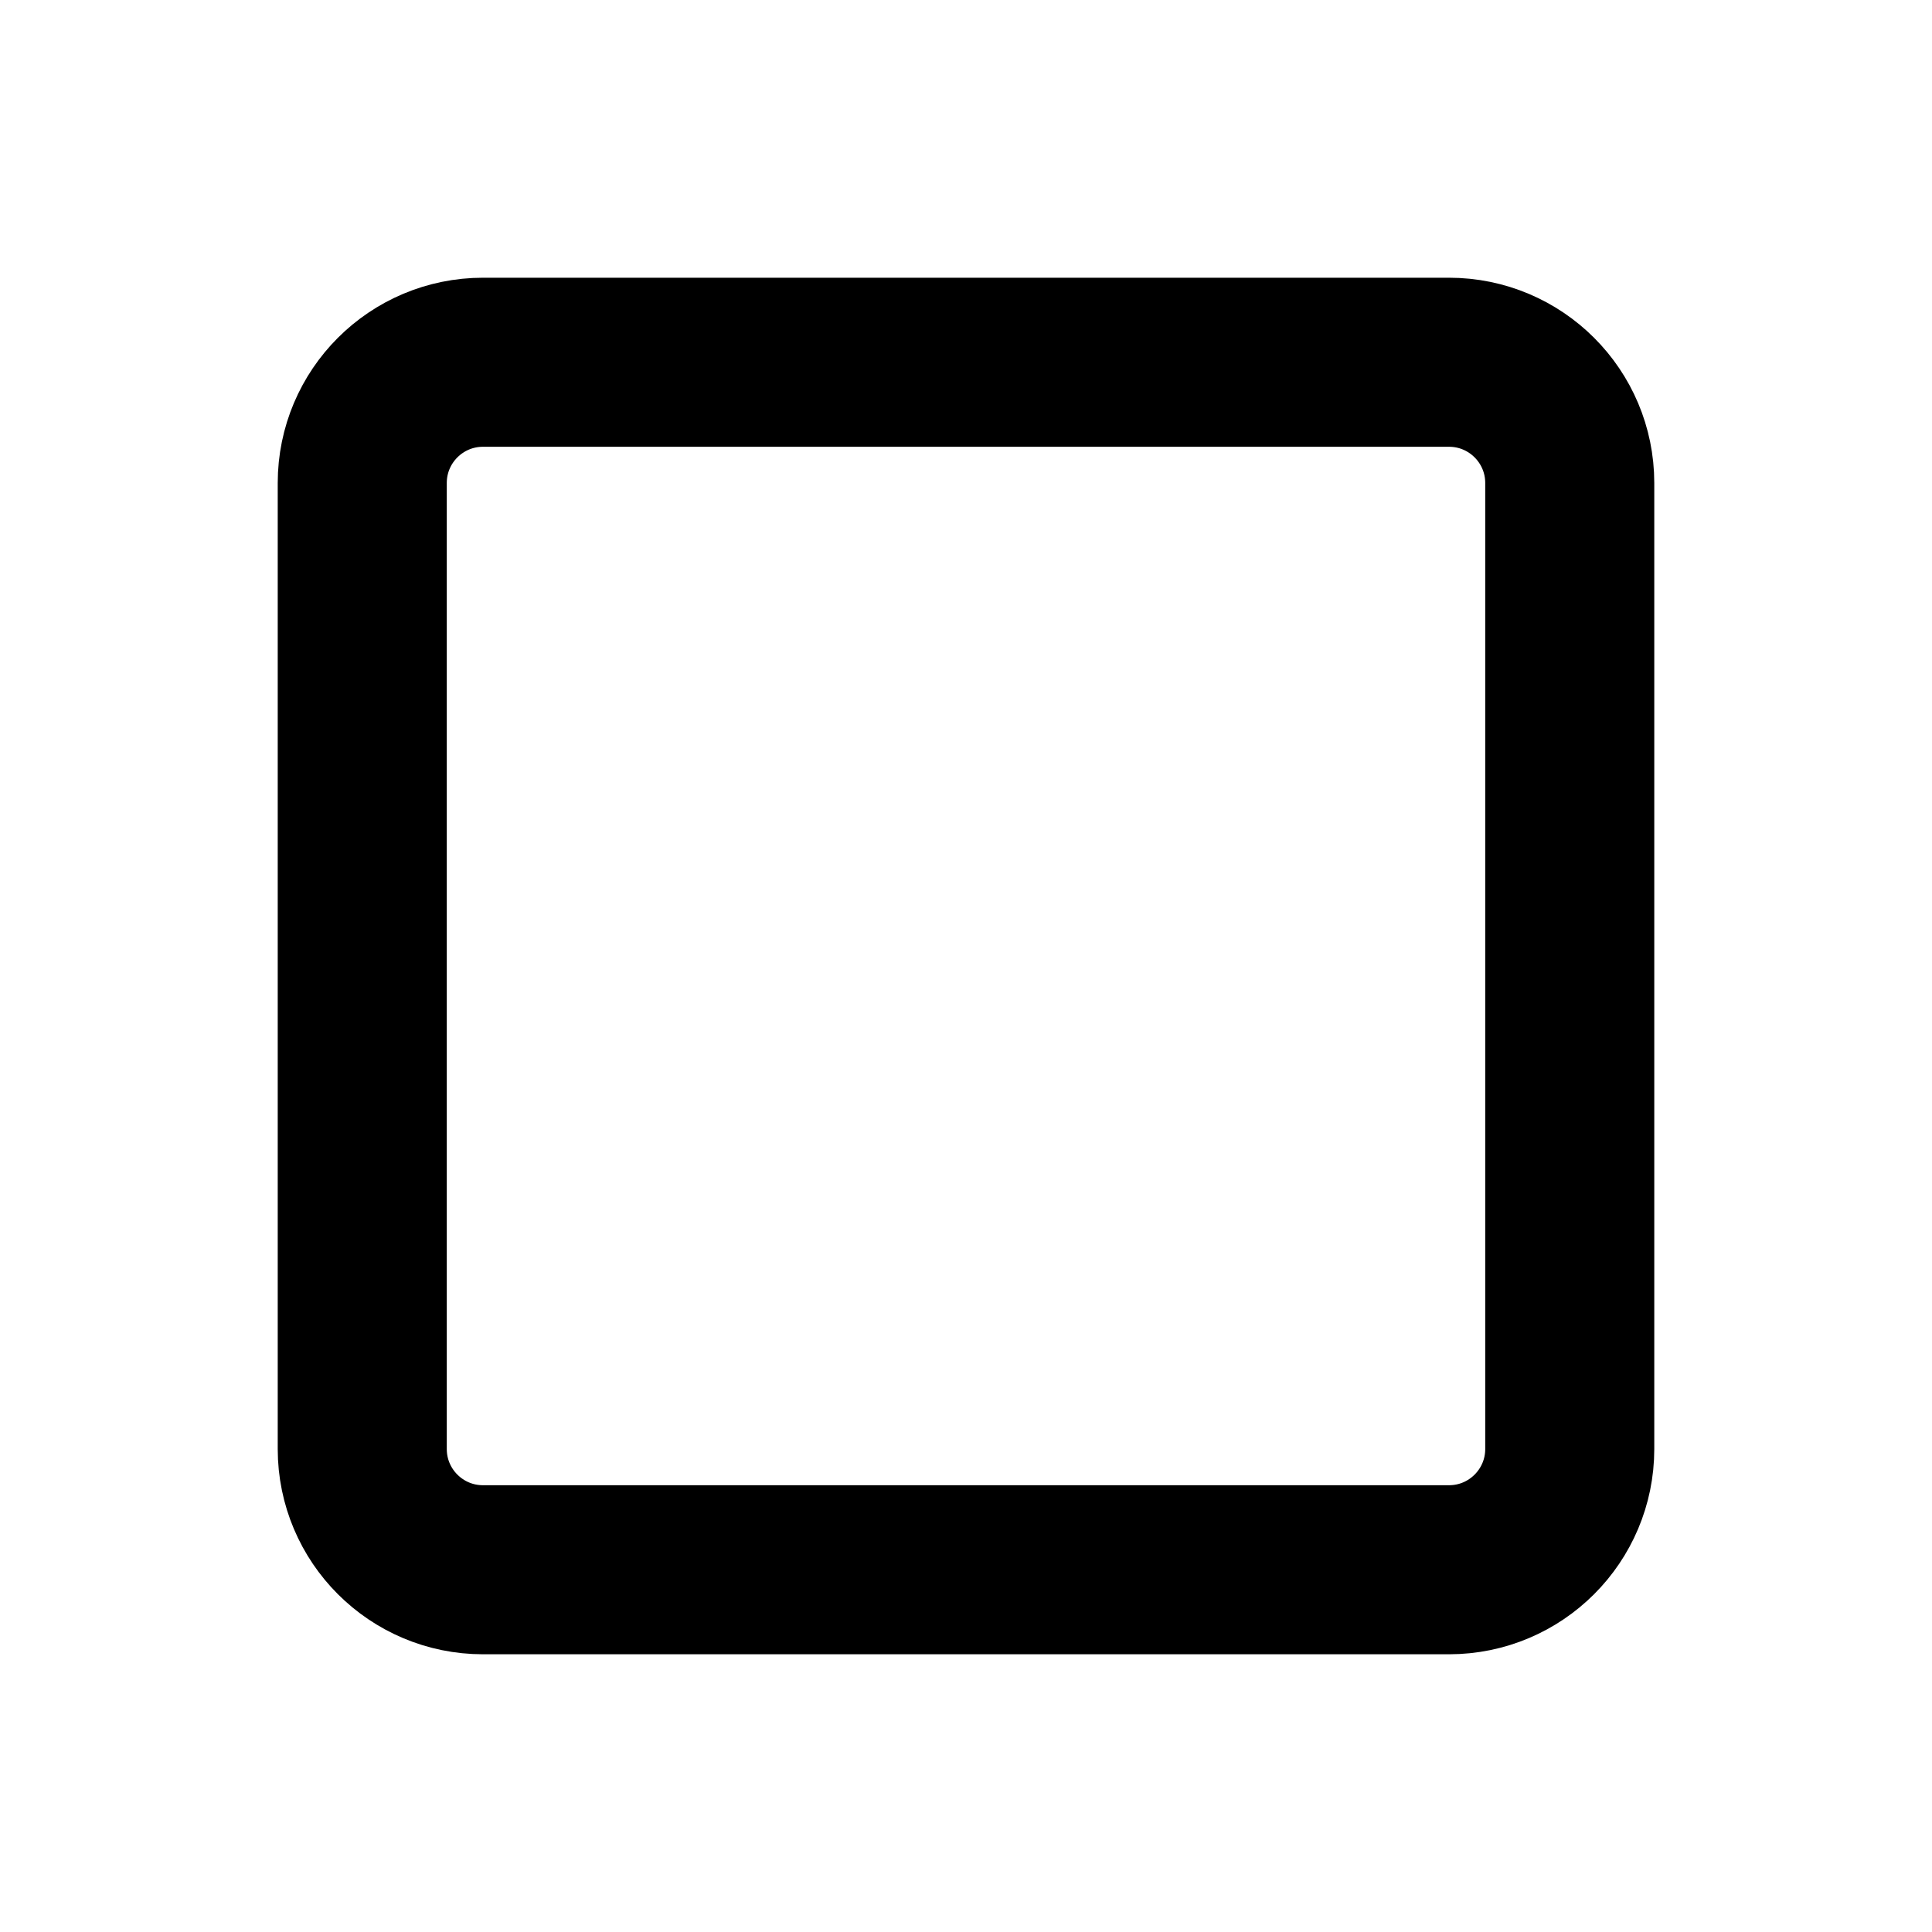
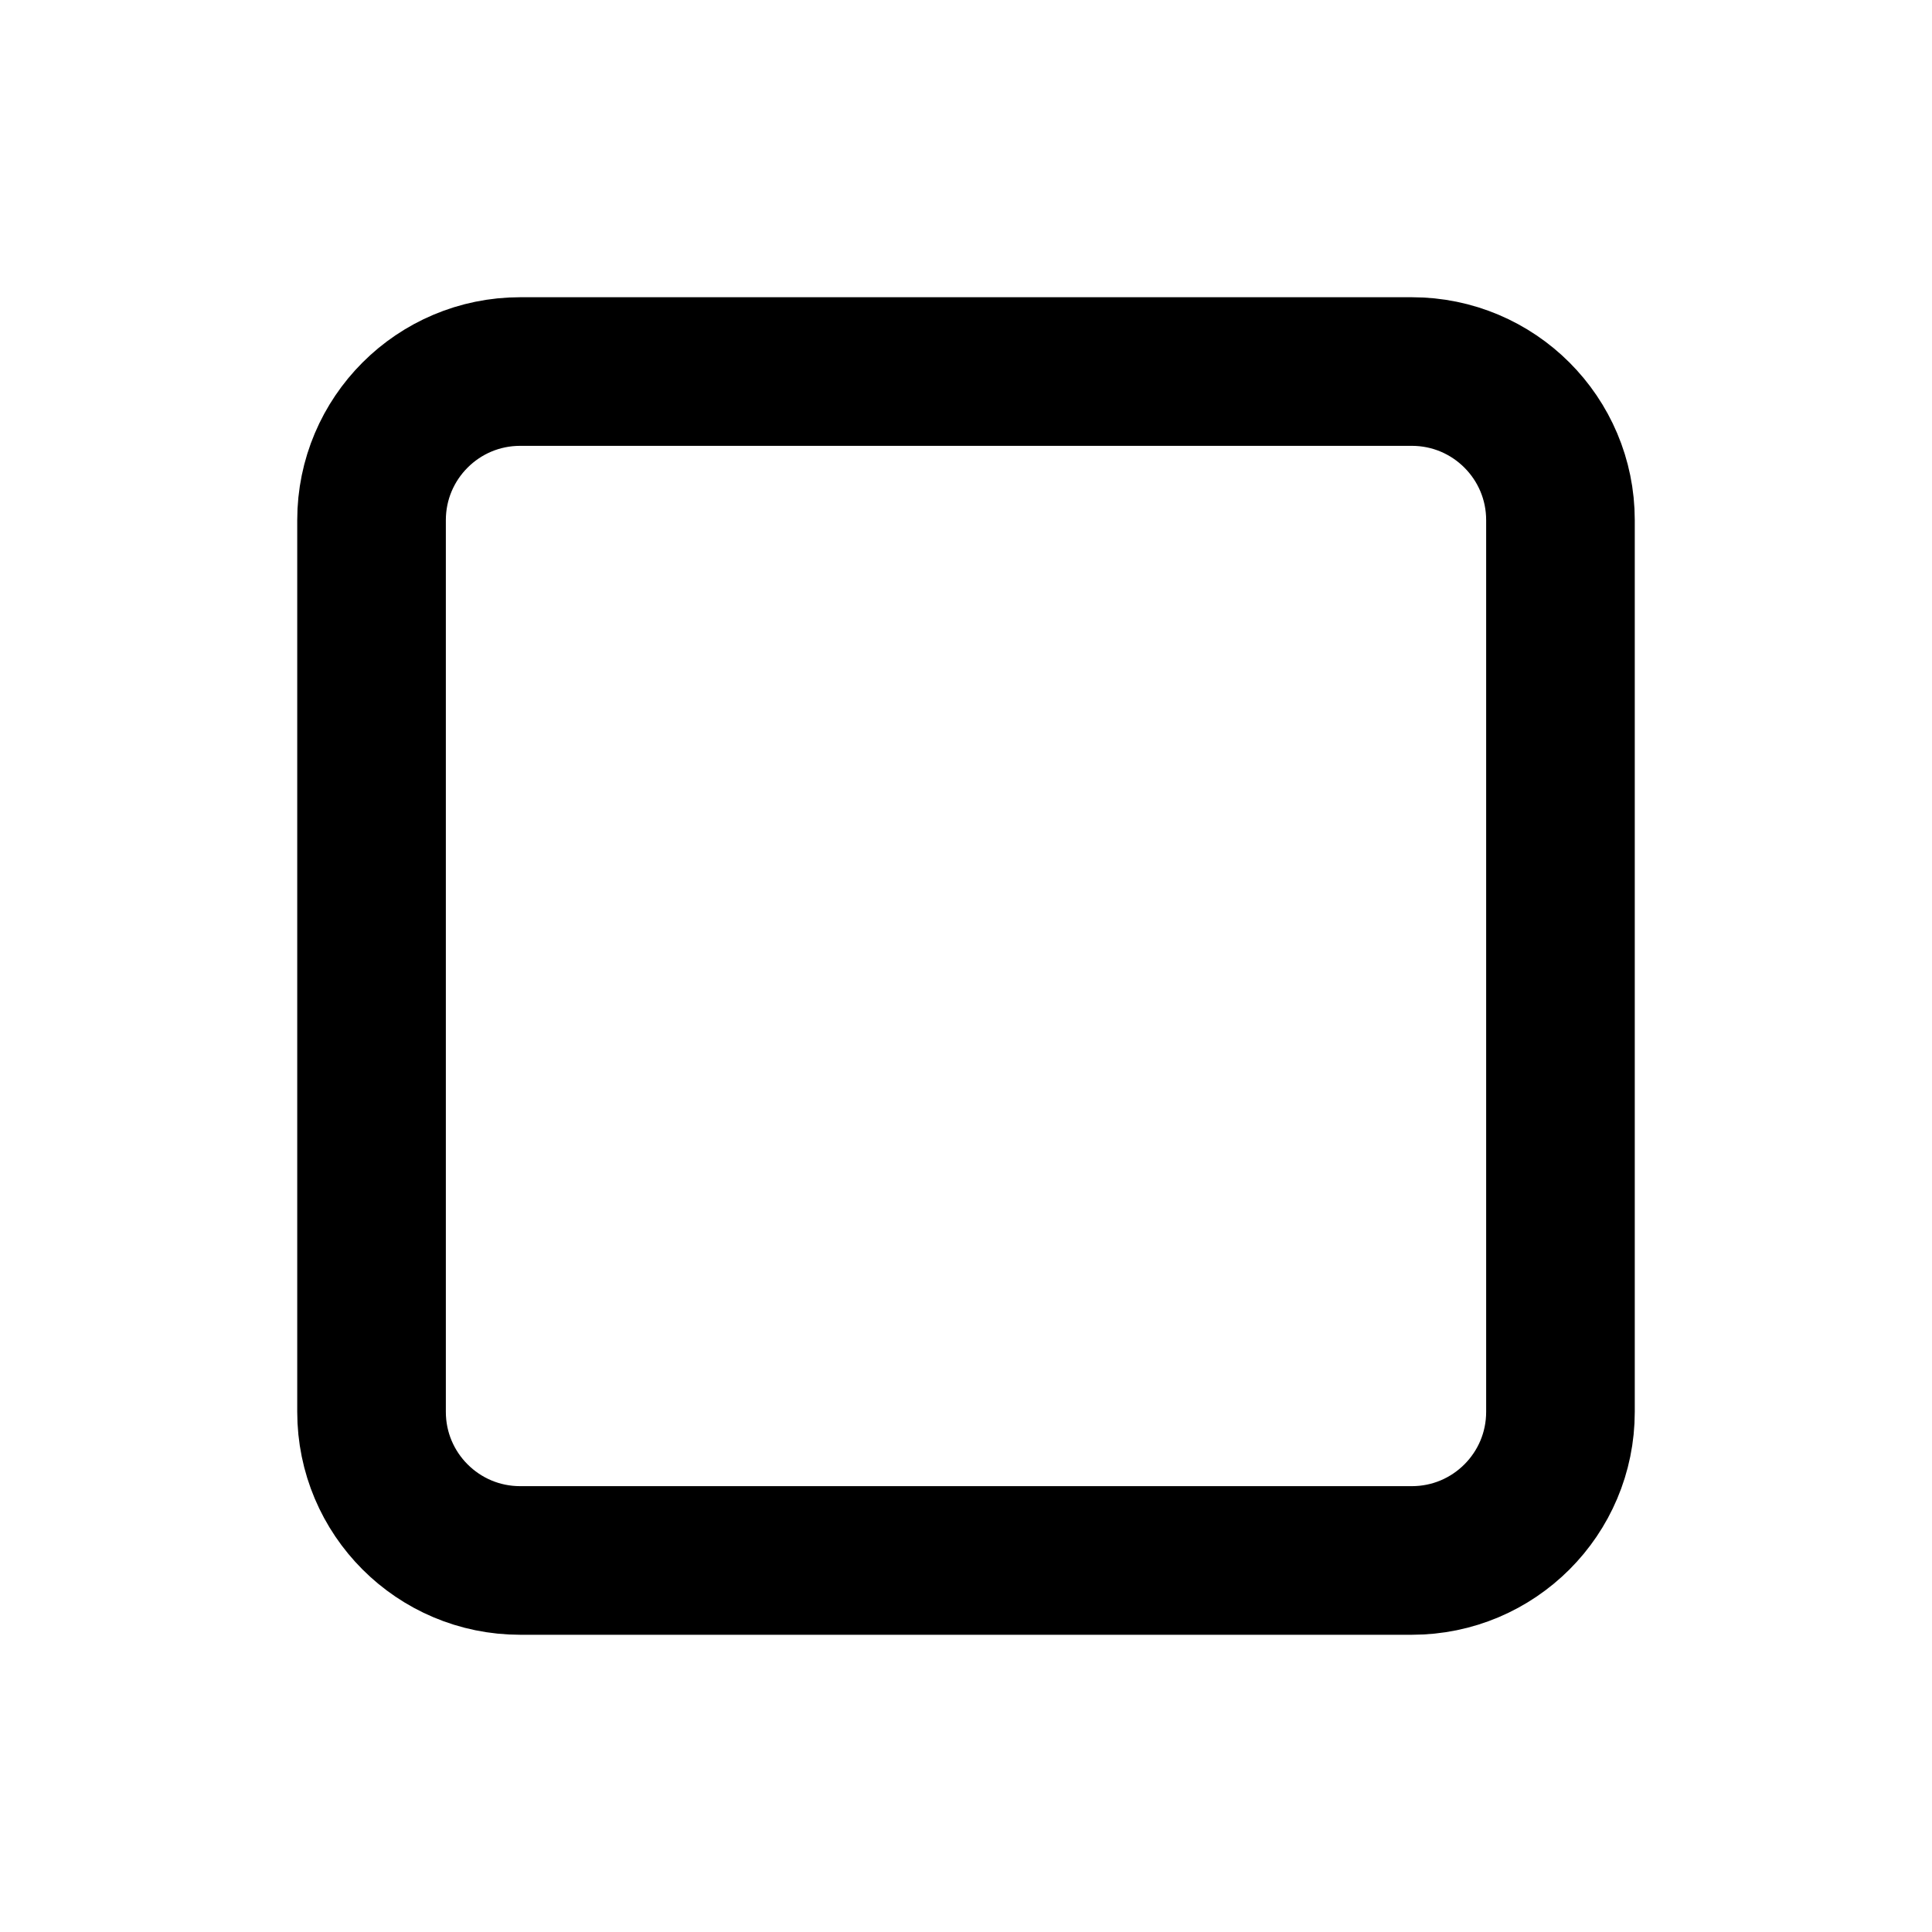
- <svg xmlns="http://www.w3.org/2000/svg" viewBox="0 0 24 24" fill="none" stroke="#000" stroke-width="2.1" stroke-linecap="butt" stroke-linejoin="miter">
-   <rect x="4.5" y="4.5" width="15" height="15" rx="1.5" />
+ <svg xmlns="http://www.w3.org/2000/svg" viewBox="0 0 13 13" fill="none" stroke="#000" stroke-width="1" stroke-linecap="butt" stroke-linejoin="miter">
+   <rect x="2.5" y="2.5" width="8" height="8" rx="1" />
</svg>
